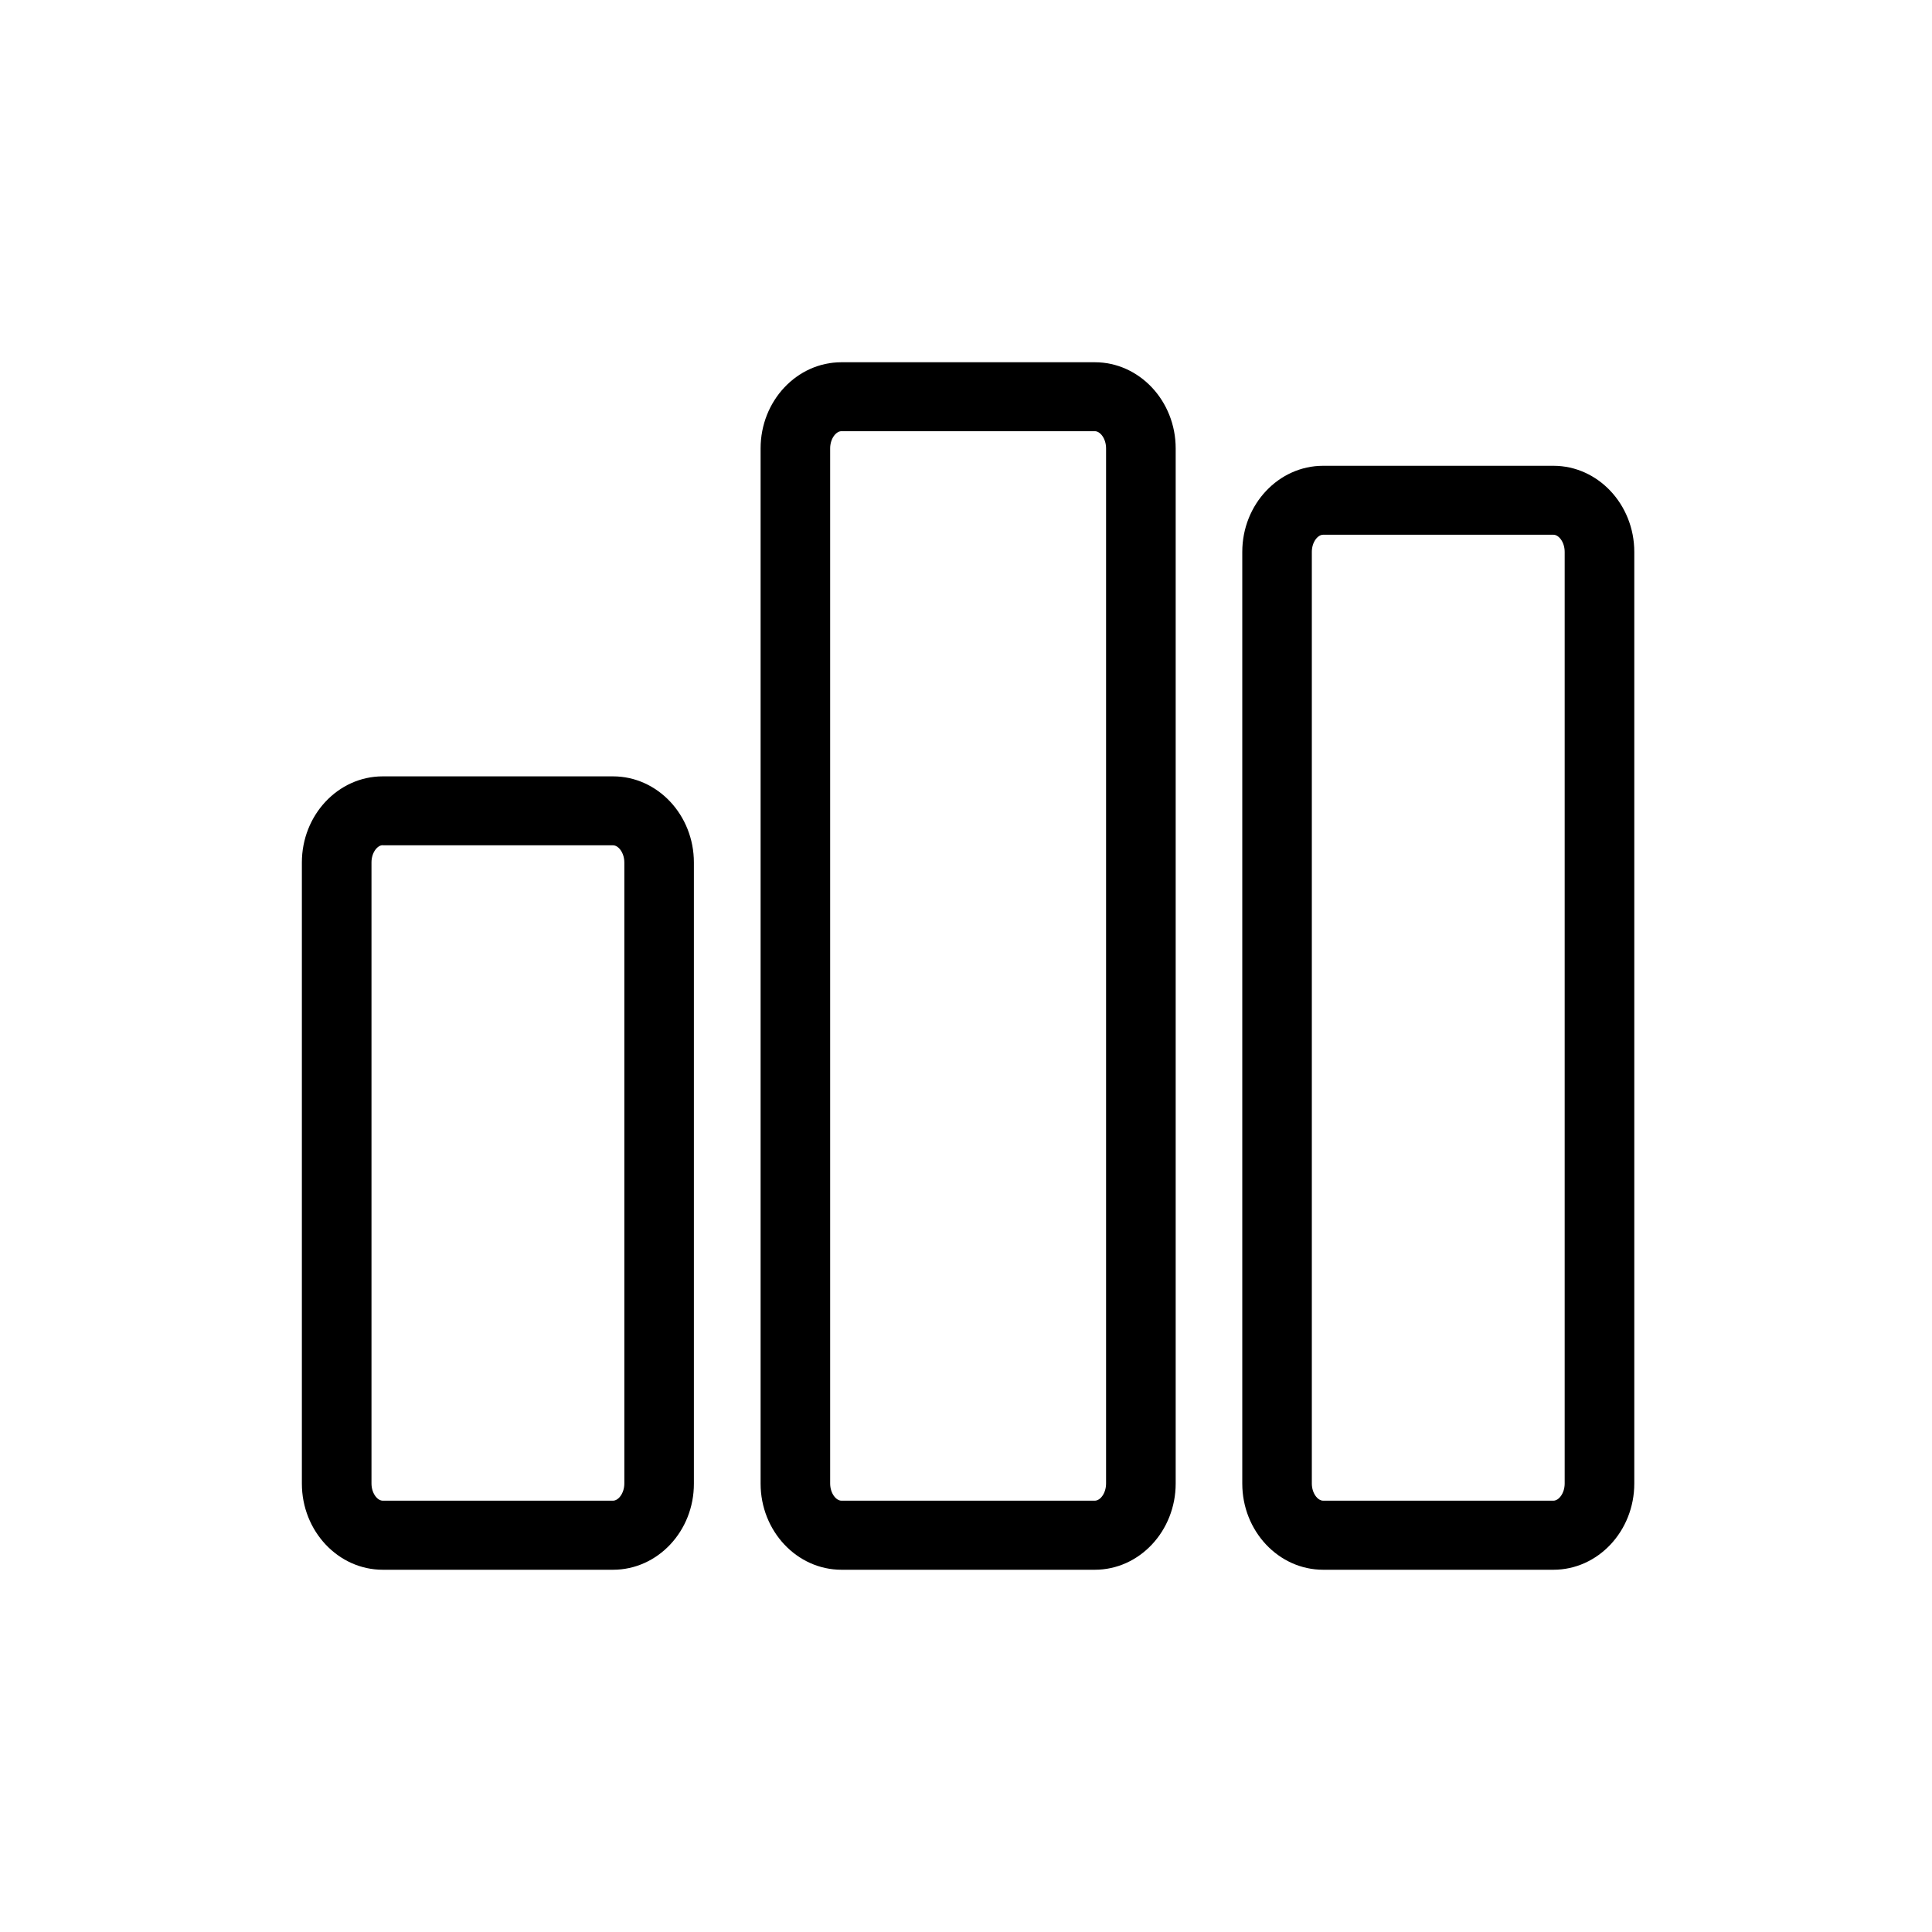
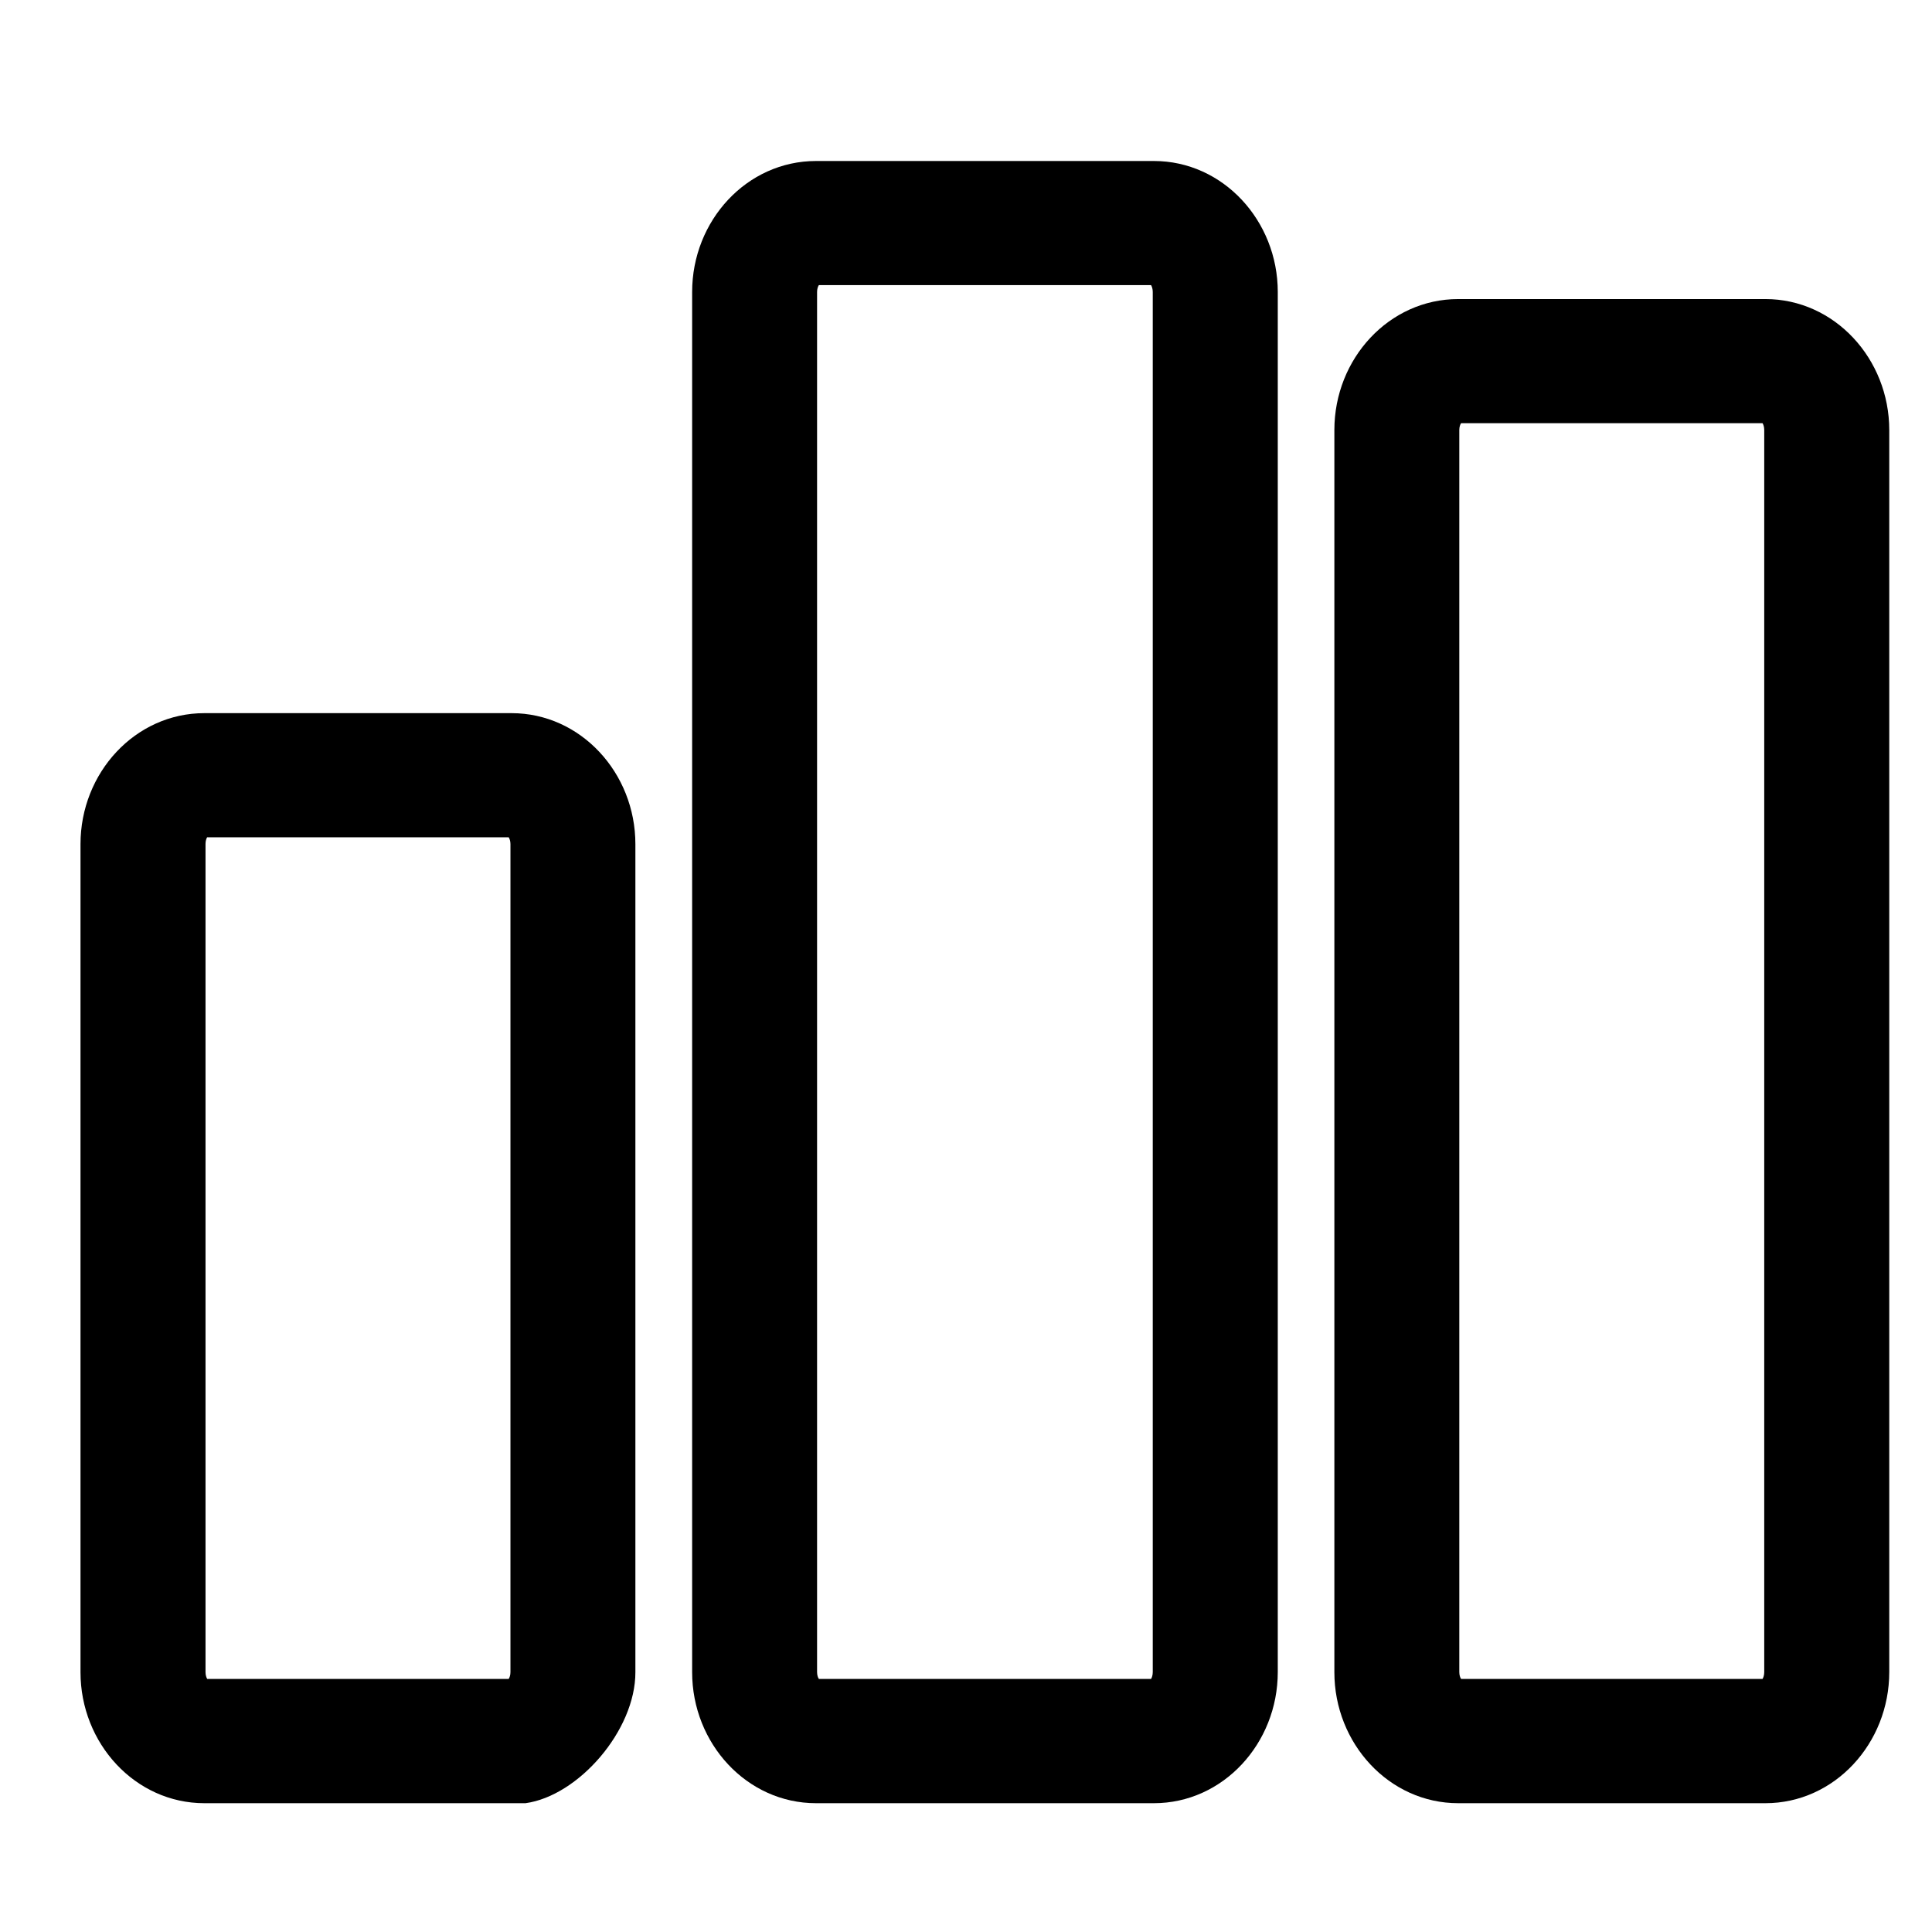
- <svg xmlns="http://www.w3.org/2000/svg" width="32" height="32" viewBox="0 0 32 32">
-   <path d="M25.73 26H21.915C21.177 26 20.576 25.359 20.576 24.573V9.142C20.576 8.354 21.177 7.715 21.915 7.715H25.73C26.468 7.715 27.069 8.356 27.069 9.142V24.571C27.069 25.359 26.468 26 25.73 26ZM21.915 8.857C21.826 8.857 21.728 8.978 21.728 9.142V24.571C21.728 24.734 21.826 24.856 21.915 24.856H25.73C25.818 24.856 25.916 24.734 25.916 24.571V9.142C25.916 8.978 25.818 8.857 25.73 8.857H21.915Z" />
-   <path d="M18.134 26H13.937C13.199 26 12.598 25.359 12.598 24.573V7.427C12.598 6.639 13.199 6 13.937 6H18.134C18.872 6 19.473 6.641 19.473 7.427V24.571C19.473 25.359 18.872 26 18.134 26ZM13.937 7.142C13.848 7.142 13.75 7.264 13.75 7.427V24.571C13.75 24.734 13.848 24.856 13.937 24.856H18.134C18.223 24.856 18.32 24.734 18.32 24.571V7.427C18.32 7.264 18.223 7.142 18.134 7.142H13.937Z" />
-   <path d="M10.154 26H6.339C5.601 26 5 25.359 5 24.573V14.286C5 13.498 5.601 12.859 6.339 12.859H10.154C10.892 12.859 11.493 13.5 11.493 14.286V24.573C11.495 25.359 10.894 26 10.154 26ZM6.339 13.999C6.251 13.999 6.153 14.121 6.153 14.284V24.571C6.153 24.734 6.251 24.856 6.339 24.856H10.154C10.242 24.856 10.341 24.734 10.341 24.571V14.286C10.341 14.123 10.242 14.001 10.154 14.001H6.339V13.999Z" />
+ <svg xmlns="http://www.w3.org/2000/svg" width="24" height="24" viewBox="0 0 24 24">
+   <path fill-rule="evenodd" clip-rule="evenodd" d="M18.115 22.4H21.93C22.79 22.4 23.469 21.657 23.469 20.771V5.342C23.469 4.458 22.79 3.715 21.93 3.715H18.115C17.255 3.715 16.576 4.456 16.576 5.342V20.773C16.576 21.657 17.255 22.4 18.115 22.4ZM18.128 5.342C18.128 5.303 18.139 5.273 18.15 5.257H21.895C21.905 5.273 21.916 5.303 21.916 5.342V20.771C21.916 20.81 21.905 20.84 21.895 20.856H18.15C18.139 20.84 18.128 20.81 18.128 20.771V5.342Z" />
+   <path fill-rule="evenodd" clip-rule="evenodd" d="M10.137 22.4H14.334C15.194 22.4 15.873 21.657 15.873 20.771V3.627C15.873 2.743 15.194 2 14.334 2H10.137C9.277 2 8.598 2.741 8.598 3.627V20.773C8.598 21.657 9.277 22.4 10.137 22.4ZM10.15 3.627C10.15 3.588 10.161 3.559 10.172 3.542H14.299C14.309 3.559 14.32 3.588 14.32 3.627V20.771C14.32 20.81 14.309 20.84 14.299 20.856H10.172C10.161 20.84 10.15 20.81 10.15 20.771V3.627Z" />
+   <path fill-rule="evenodd" clip-rule="evenodd" d="M2.539 22.4H6.354L6.528 22.4C7.186 22.309 7.895 21.495 7.893 20.772L7.893 10.486C7.893 9.602 7.214 8.859 6.354 8.859H2.539C1.679 8.859 1 9.6 1 10.486V20.773C1 21.657 1.679 22.4 2.539 22.4ZM2.553 10.484C2.553 10.446 2.563 10.418 2.573 10.401H6.319C6.33 10.418 6.341 10.447 6.341 10.486V20.771C6.341 20.81 6.33 20.84 6.319 20.856H2.574C2.564 20.84 2.553 20.81 2.553 20.771V10.484Z" />
</svg>
